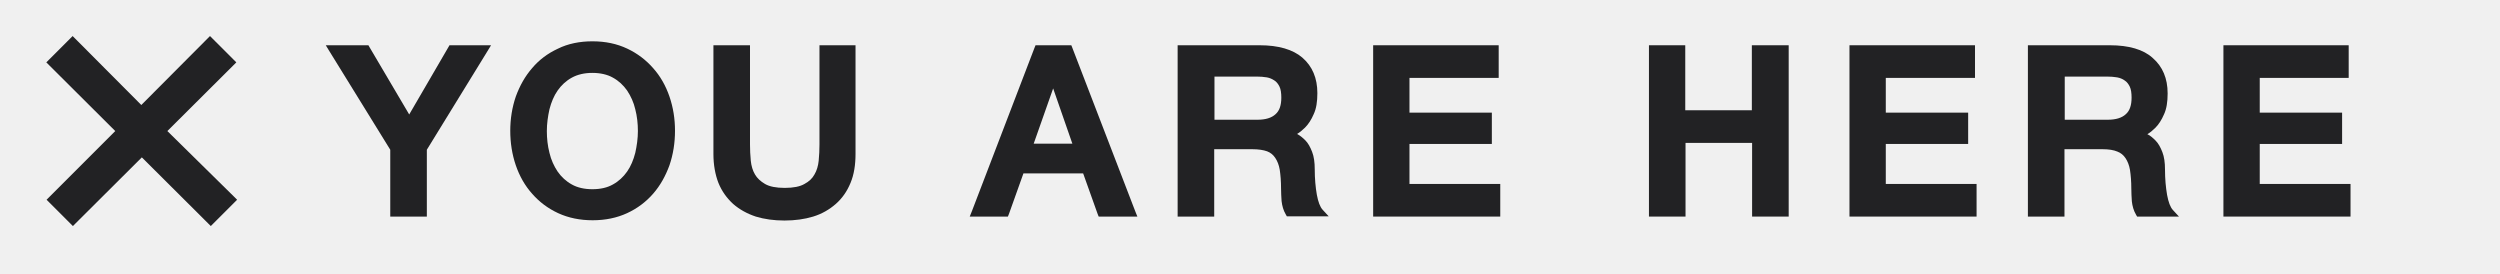
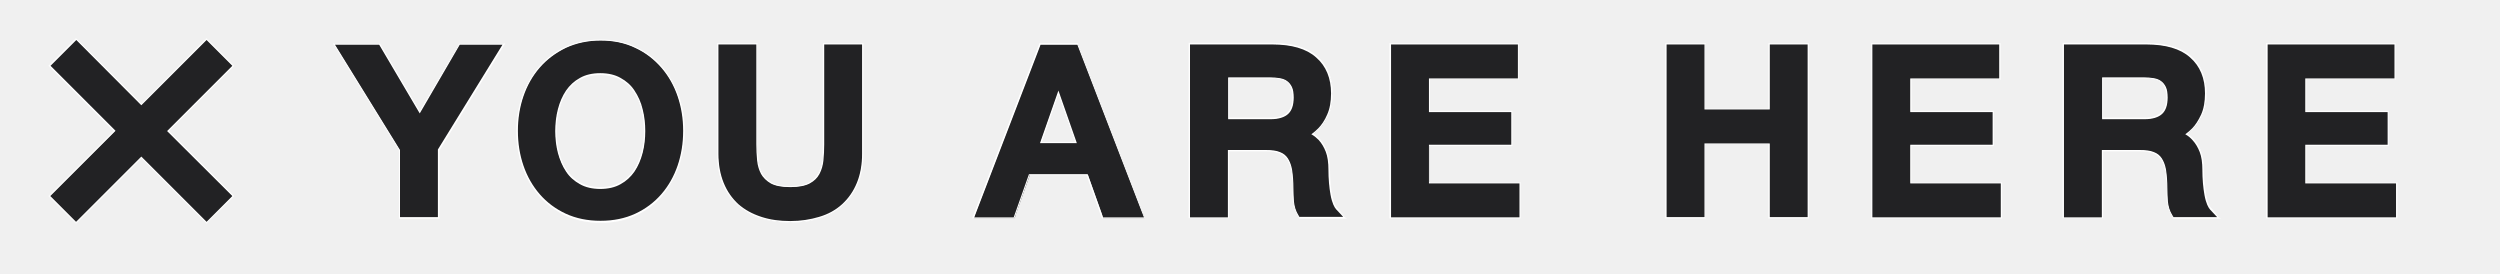
<svg xmlns="http://www.w3.org/2000/svg" version="1.1" id="outlines" x="0px" y="0px" viewBox="0 0 950 104" enable-background="new 0 0 950 104" xml:space="preserve">
  <g>
-     <polygon fill="#222224" points="53.7,58.6 27.6,84.7 18.8,75.9 44.9,49.8 18.8,23.6 27.6,14.8 53.7,40.9 79.8,14.8 88.7,23.6    62.6,49.8 88.7,75.9 79.8,84.7  " />
-     <path fill="#222224" d="M79.8,15.9l7.8,7.8L61.5,49.8l26.1,26.1l-7.8,7.8L53.7,57.5L27.6,83.6l-7.8-7.8l26.1-26.1L19.8,23.6   l7.8-7.8L53.7,42L79.8,15.9 M79.8,13.7l-1.1,1.1L53.7,39.9L28.7,14.8l-1.1-1.1l-1.1,1.1l-7.8,7.8l-1.1,1.1l1.1,1.1l25.1,25   L18.8,74.8l-1.1,1.1l1.1,1.1l7.8,7.8l1.1,1.1l1.1-1.1l25.1-25l25.1,25l1.1,1.1l1.1-1.1l7.8-7.8l1.1-1.1l-1.1-1.1L63.6,49.8l25.1-25   l1.1-1.1l-1.1-1.1l-7.8-7.8L79.8,13.7L79.8,13.7z" />
+     <polygon fill="#222224" points="63.8,49.8 87.9,25.7 88.6,25 87.9,24.3 79.2,15.6 78.5,14.8 77.8,15.6 53.7,39.6 29.6,15.6    28.9,14.8 28.2,15.6 19.5,24.3 18.8,25 19.5,25.7 43.6,49.8 19.5,73.8 18.8,74.5 19.5,75.2 28.2,84 28.9,84.7 29.6,84 53.7,59.9    77.8,84 78.5,84.7 79.2,84 87.9,75.2 88.6,74.5 87.9,73.8  " />
+     <polygon fill="#222224" points="187.9,16.7 175.7,16.7 175.1,16.7 174.6,16.7 174.3,17.2 174,17.7 159.5,42.6 144.8,17.7    144.5,17.2 144.2,16.7 143.7,16.7 143.1,16.7 130.5,16.7 128.7,16.7 126.9,16.7 127.8,18.2 128.8,19.8 151.8,57 151.8,80.8    151.8,81.8 151.8,82.8 152.8,82.8 153.8,82.8 164.7,82.8 165.7,82.8 166.7,82.8 166.7,81.8 166.7,80.8 166.7,57 189.6,19.7    190.5,18.2 191.5,16.7 189.7,16.7  " />
+     <path fill="#222224" d="M251.5,25.6c-2.7-3.2-6.1-5.7-10-7.5c-3.9-1.9-8.4-2.8-13.3-2.8c-4.9,0-9.4,0.9-13.3,2.8   c-3.9,1.9-7.3,4.4-10,7.5c-2.7,3.1-4.8,6.8-6.2,11c-1.4,4.1-2.2,8.6-2.2,13.2c0,4.7,0.7,9.1,2.2,13.3c1.4,4.2,3.5,7.9,6.2,11   c2.7,3.2,6.1,5.7,10,7.5c3.9,1.8,8.4,2.8,13.3,2.8c4.9,0,9.4-0.9,13.3-2.8c3.9-1.8,7.3-4.3,10-7.5c2.7-3.1,4.8-6.8,6.2-11   c1.4-4.1,2.2-8.6,2.2-13.3c0-4.6-0.7-9-2.2-13.2C256.3,32.4,254.2,28.7,251.5,25.6z M235.7,69.7c-2.1,1.2-4.7,1.8-7.6,1.8   c-2.9,0-5.5-0.6-7.6-1.7c-2.1-1.2-3.9-2.8-5.2-4.7c-1.4-2-2.4-4.4-3.1-7c-0.7-2.7-1-5.4-1-8.2c0-2.8,0.3-5.5,1-8.2   c0.7-2.6,1.7-5,3.1-7c1.3-2,3.1-3.5,5.2-4.7c2.1-1.2,4.7-1.8,7.6-1.8c2.9,0,5.5,0.6,7.6,1.8c2.1,1.2,3.9,2.8,5.2,4.7   c1.4,2,2.4,4.4,3.1,7c0.7,2.7,1,5.4,1,8.2c0,2.8-0.3,5.5-1,8.2c-0.7,2.6-1.7,5-3.1,7C239.6,66.9,237.9,68.5,235.7,69.7z" />
+     <path fill="#222224" d="M325.8,16.7h-10.9h-1h-1v1v1v36.2c0,2-0.1,4.1-0.3,6.2c-0.2,1.9-0.7,3.5-1.5,5c-0.8,1.4-2,2.5-3.6,3.5   c-1.6,0.9-4.1,1.4-7.2,1.4c-3.2,0-5.6-0.5-7.2-1.4c-1.6-0.9-2.8-2.1-3.6-3.5c-0.8-1.5-1.3-3.1-1.5-5c-0.2-2.1-0.3-4.1-0.3-6.2V18.7   v-1v-1h-1h-1h-10.9h-1h-1v1v1v39.8c0,4.2,0.7,8,2,11.2c1.3,3.2,3.2,6,5.7,8.2c2.4,2.2,5.4,3.8,8.8,4.9c3.3,1,7,1.6,11,1.6   c4,0,7.7-0.5,11-1.6c3.4-1.1,6.3-2.7,8.8-4.9c2.4-2.2,4.4-4.9,5.7-8.2c1.3-3.2,2-7,2-11.2V18.7v-1v-1h-1H325.8z" />
+     <path fill="#222224" d="M433.9,80.1L410,18l-0.2-0.6l-0.2-0.6h-0.7h-0.7h-11.6h-0.7h-0.7l-0.2,0.6l-0.2,0.6l-23.8,62.1l-0.5,1.4   l-0.5,1.4h1.5h1.5h11.2h0.7h0.7l0.2-0.7l0.2-0.7l5.4-15.1h22l5.4,15.1l0.2,0.7l0.2,0.7h0.7h0.7H432h1.5h1.5l-0.5-1.4L433.9,80.1z    M408.8,54.1h-13.3l6.7-19L408.8,54.1z" />
+     <path fill="#222224" d="M508,79.5c-0.6-0.7-1.5-2.2-2.1-5.4c-0.5-2.8-0.8-6.1-0.8-9.6c0-2.7-0.4-5-1-6.8c-0.7-1.9-1.6-3.4-2.7-4.6   c-0.8-0.9-1.6-1.6-2.5-2.1c0.8-0.5,1.6-1.2,2.4-2c1.3-1.4,2.5-3.1,3.4-5.3c1-2.2,1.5-4.9,1.5-8.2c0-5.9-2-10.5-5.8-13.9   c-3.8-3.3-9.4-4.9-16.7-4.9H454h-1h-1v1v1v62.1v1v1h1h1h10.9h1h1v-1v-1V57.2h14c2.2,0,4,0.3,5.4,0.8c1.2,0.5,2.2,1.2,2.9,2.3   c0.8,1.1,1.3,2.6,1.6,4.3c0.3,1.9,0.5,4.3,0.5,7c0,1.6,0.1,3.2,0.2,4.9c0.2,1.9,0.7,3.7,1.7,5.3l0.3,0.5l0.3,0.5h0.6h0.6h11.7h2.3   h2.3l-1.5-1.7L508,79.5z M466.9,29.6h15.7c1.3,0,2.5,0.1,3.7,0.3c1,0.2,1.9,0.5,2.7,1.1c0.7,0.5,1.3,1.2,1.7,2.1   c0.5,1,0.7,2.3,0.7,4c0,2.7-0.7,4.7-2.1,6c-1.4,1.3-3.6,2-6.6,2h-15.8V29.6z" />
+     <polygon fill="#222224" points="575.6,69.4 543.2,69.4 543.2,55.2 572.5,55.2 573.5,55.2 574.5,55.2 574.5,54.2 574.5,53.2    574.5,44.4 574.5,43.4 574.5,42.4 573.5,42.4 572.5,42.4 543.2,42.4 543.2,30.1 575,30.1 576,30.1 577,30.1 577,29.1 577,28.1    577,18.7 577,17.7 577,16.7 576,16.7 575,16.7 530.3,16.7 529.3,16.7 528.3,16.7 528.3,17.7 528.3,18.7 528.3,80.8 528.3,81.8    528.3,82.8 529.3,82.8 530.3,82.8 575.6,82.8 576.6,82.8 577.6,82.8 577.6,81.8 577.6,80.8 577.6,71.4 577.6,70.4 577.6,69.4    576.6,69.4  " />
+     <polygon fill="#222224" points="685.1,16.7 674.3,16.7 673.3,16.7 672.3,16.7 672.3,17.7 672.3,18.7 672.3,41.4 648,41.4 648,18.7    648,17.7 648,16.7 647,16.7 646,16.7 635.1,16.7 634.1,16.7 633.1,16.7 633.1,17.7 633.1,18.7 633.1,80.8 633.1,81.8 633.1,82.8    634.1,82.8 635.1,82.8 646,82.8 647,82.8 648,82.8 648,81.8 648,80.8 648,54.8 672.3,54.8 672.3,80.8 672.3,81.8 672.3,82.8    673.3,82.8 674.3,82.8 685.1,82.8 686.1,82.8 687.1,82.8 687.1,81.8 687.1,80.8 687.1,18.7 687.1,17.7 687.1,16.7 686.1,16.7  " />
+     <polygon fill="#222224" points="758.6,69.4 726.1,69.4 726.1,55.2 755.4,55.2 756.4,55.2 757.4,55.2 757.4,54.2 757.4,53.2    757.4,44.4 757.4,43.4 757.4,42.4 756.4,42.4 755.4,42.4 726.1,42.4 726.1,30.1 758,30.1 759,30.1 760,30.1 760,29.1 760,28.1    760,18.7 760,17.7 760,16.7 759,16.7 758,16.7 713.2,16.7 712.2,16.7 711.2,16.7 711.2,17.7 711.2,18.7 711.2,80.8 711.2,81.8    711.2,82.8 712.2,82.8 713.2,82.8 758.6,82.8 759.6,82.8 760.6,82.8 760.6,81.8 760.6,80.8 760.6,71.4 760.6,70.4 760.6,69.4    759.6,69.4  " />
+     <path fill="#222224" d="M840.1,79.5c-0.6-0.7-1.5-2.2-2.1-5.4c-0.5-2.9-0.8-6.1-0.8-9.6c0-2.7-0.4-5-1-6.8   c-0.7-1.9-1.6-3.4-2.7-4.6c-0.8-0.9-1.6-1.6-2.5-2.1c0.8-0.5,1.6-1.2,2.4-2c1.3-1.4,2.5-3.1,3.4-5.3c1-2.2,1.5-4.9,1.5-8.2   c0-5.9-2-10.5-5.8-13.9c-3.8-3.3-9.4-4.9-16.7-4.9h-29.7h-1h-1v1v1v62.1v1v1h1h1H797h1h1v-1v-1V57.2h14c2.2,0,4,0.3,5.4,0.8   c1.2,0.5,2.2,1.2,2.9,2.3c0.8,1.1,1.3,2.6,1.6,4.3c0.3,1.9,0.5,4.3,0.5,7c0,1.6,0.1,3.2,0.2,4.9c0.2,1.9,0.7,3.7,1.7,5.3l0.3,0.5   l0.3,0.5h0.6h0.6h11.7h2.3h2.3l-1.5-1.7L840.1,79.5z M799,29.6h15.7c1.3,0,2.5,0.1,3.7,0.3c1,0.2,1.9,0.5,2.7,1.1   c0.7,0.5,1.3,1.2,1.7,2.1c0.5,1,0.7,2.3,0.7,4c0,2.7-0.7,4.7-2.1,6c-1.4,1.3-3.6,2-6.6,2H799V29.6z" />
+     <polygon fill="#222224" points="909.7,69.4 908.7,69.4 876.3,69.4 876.3,55.2 905.6,55.2 906.6,55.2 907.6,55.2 907.6,54.2    907.6,53.2 907.6,44.4 907.6,43.4 907.6,42.4 906.6,42.4 905.6,42.4 876.3,42.4 876.3,30.1 908.1,30.1 909.1,30.1 910.1,30.1    910.1,29.1 910.1,28.1 910.1,18.7 910.1,17.7 910.1,16.7 909.1,16.7 908.1,16.7 863.4,16.7 862.4,16.7 861.4,16.7 861.4,17.7    861.4,18.7 861.4,80.8 861.4,81.8 861.4,82.8 862.4,82.8 863.4,82.8 908.7,82.8 909.7,82.8 910.7,82.8 910.7,81.8 910.7,80.8    910.7,71.4 910.7,70.4 910.7,69.4  " />
  </g>
  <g>
-     <g>
-       <polygon fill="#222224" points="149,81.6 149,56.7 125.1,17.9 139.5,17.9 155.5,45.1 171.3,17.9 185.2,17.9 161.4,56.7     161.4,81.6   " />
-       <path fill="#222224" d="M183.9,18.7l-23.2,37.8v24.4h-10.9V56.5l-23.3-37.8h12.6l16.4,27.8l16.2-27.8H183.9 M186.6,17.2h-2.7    h-12.2h-0.9l-0.4,0.7l-14.9,25.6l-15.1-25.6l-0.4-0.7h-0.9h-12.6h-2.7l1.4,2.3l23.1,37.4v23.9v1.5h1.5h10.9h1.5v-1.5V56.9l23-37.4    L186.6,17.2L186.6,17.2z" />
-     </g>
-     <g>
-       <path fill="#222224" d="M225.1,83c-4.7,0-9-0.9-12.8-2.6c-3.8-1.7-7-4.2-9.6-7.2c-2.6-3-4.6-6.6-6-10.6c-1.4-4-2.1-8.3-2.1-12.9    c0-4.5,0.7-8.8,2.1-12.8c1.4-4,3.4-7.6,6-10.6c2.6-3,5.8-5.5,9.6-7.2c3.8-1.8,8.1-2.7,12.8-2.7c4.7,0,9,0.9,12.8,2.7    c3.8,1.8,7,4.2,9.6,7.2c2.6,3,4.6,6.6,6,10.6c1.4,4,2.1,8.3,2.1,12.8c0,4.5-0.7,8.9-2.1,12.9c-1.4,4-3.4,7.6-6,10.6    c-2.6,3-5.8,5.4-9.6,7.2C234.2,82.2,229.9,83,225.1,83z M225.1,26.8c-3.2,0-5.9,0.6-8.2,1.9c-2.3,1.3-4.2,3-5.6,5.1    c-1.5,2.1-2.5,4.6-3.2,7.4c-0.7,2.8-1.1,5.6-1.1,8.5c0,2.9,0.4,5.8,1.1,8.5c0.7,2.7,1.8,5.2,3.2,7.4c1.4,2.1,3.3,3.8,5.6,5.1    c2.3,1.3,5,1.9,8.2,1.9c3.2,0,5.9-0.6,8.2-1.9c2.3-1.3,4.2-3,5.6-5.1c1.5-2.1,2.5-4.6,3.2-7.4c0.7-2.8,1.1-5.6,1.1-8.5    c0-2.9-0.4-5.7-1.1-8.5c-0.7-2.7-1.8-5.2-3.2-7.4c-1.4-2.1-3.3-3.8-5.6-5.1C231.1,27.5,228.3,26.8,225.1,26.8z" />
-       <path fill="#222224" d="M225.1,17.2c4.6,0,8.8,0.9,12.5,2.6c3.7,1.7,6.8,4.1,9.4,7c2.6,3,4.5,6.4,5.9,10.4c1.4,3.9,2,8.1,2,12.5    c0,4.5-0.7,8.7-2,12.6c-1.4,3.9-3.3,7.4-5.9,10.4c-2.6,3-5.7,5.3-9.4,7c-3.7,1.7-7.8,2.6-12.5,2.6c-4.6,0-8.8-0.9-12.5-2.6    c-3.7-1.7-6.8-4-9.4-7c-2.6-3-4.5-6.4-5.9-10.4c-1.4-3.9-2-8.1-2-12.6c0-4.4,0.7-8.6,2-12.5c1.4-3.9,3.3-7.4,5.9-10.4    c2.6-3,5.7-5.3,9.4-7C216.3,18.1,220.5,17.2,225.1,17.2 M225.1,73.4c3.3,0,6.2-0.7,8.6-2c2.4-1.3,4.4-3.1,5.9-5.4    c1.5-2.2,2.6-4.8,3.3-7.6c0.7-2.8,1.1-5.7,1.1-8.7s-0.4-5.9-1.1-8.7c-0.7-2.8-1.8-5.4-3.3-7.6c-1.5-2.2-3.5-4-5.9-5.4    c-2.4-1.3-5.3-2-8.6-2s-6.2,0.7-8.6,2c-2.4,1.3-4.4,3.1-5.9,5.4c-1.5,2.2-2.6,4.8-3.3,7.6c-0.7,2.8-1.1,5.7-1.1,8.7    s0.4,5.9,1.1,8.7c0.7,2.8,1.8,5.4,3.3,7.6c1.5,2.2,3.5,4,5.9,5.4C219,72.8,221.8,73.4,225.1,73.4 M225.1,15.7    c-4.8,0-9.3,0.9-13.1,2.8c-3.9,1.8-7.2,4.3-9.8,7.4c-2.7,3.1-4.7,6.7-6.2,10.8c-1.4,4.1-2.1,8.5-2.1,13c0,4.6,0.7,9,2.1,13.1    c1.4,4.1,3.5,7.8,6.2,10.8c2.7,3.1,6,5.6,9.9,7.4c3.9,1.8,8.3,2.7,13.1,2.7c4.8,0,9.2-0.9,13.1-2.7c3.9-1.8,7.2-4.3,9.9-7.4    c2.7-3.1,4.7-6.7,6.2-10.8c1.4-4.1,2.1-8.5,2.1-13.1c0-4.6-0.7-8.9-2.1-13c-1.4-4.1-3.5-7.8-6.2-10.8c-2.7-3.1-6-5.6-9.8-7.4    C234.4,16.6,230,15.7,225.1,15.7L225.1,15.7z M225.1,71.9c-3,0-5.7-0.6-7.8-1.8c-2.2-1.2-4-2.9-5.4-4.9c-1.4-2.1-2.5-4.5-3.1-7.1    c-0.7-2.7-1-5.5-1-8.3c0-2.8,0.4-5.6,1-8.3c0.7-2.7,1.7-5.1,3.1-7.1c1.4-2,3.2-3.7,5.4-4.9c2.2-1.2,4.8-1.8,7.8-1.8    c3,0,5.7,0.6,7.8,1.8c2.2,1.2,4,2.9,5.4,4.9c1.4,2.1,2.5,4.5,3.1,7.1c0.7,2.7,1,5.5,1,8.3c0,2.8-0.4,5.6-1,8.3    c-0.7,2.7-1.7,5.1-3.1,7.1c-1.4,2-3.2,3.7-5.4,4.9C230.8,71.3,228.2,71.9,225.1,71.9L225.1,71.9z" />
-     </g>
-     <g>
-       <path fill="#222224" d="M298.3,83c-3.9,0-7.5-0.5-10.7-1.5c-3.2-1-6-2.6-8.3-4.6c-2.3-2.1-4.1-4.7-5.4-7.7    c-1.2-3-1.9-6.6-1.9-10.7V17.9h12.4v36.9c0,2.1,0.1,4.2,0.3,6.3c0.2,2,0.7,3.9,1.6,5.5c0.9,1.6,2.3,2.9,4.1,3.9    c1.8,1,4.5,1.6,7.9,1.6c3.4,0,6-0.5,7.9-1.6c1.8-1,3.2-2.4,4.1-3.9c0.9-1.6,1.5-3.5,1.6-5.5c0.2-2.1,0.3-4.2,0.3-6.3V17.9h12.4    v40.5c0,4.1-0.6,7.7-1.9,10.7c-1.3,3-3.1,5.6-5.4,7.7c-2.3,2.1-5.1,3.6-8.3,4.6C305.8,82.5,302.2,83,298.3,83z" />
-       <path fill="#222224" d="M323.8,18.7v39.8c0,4-0.6,7.5-1.8,10.4c-1.2,3-2.9,5.4-5.2,7.4c-2.2,2-4.9,3.5-8,4.5    c-3.1,1-6.6,1.5-10.4,1.5c-3.8,0-7.3-0.5-10.4-1.5c-3.1-1-5.8-2.5-8-4.5c-2.2-2-4-4.5-5.2-7.4c-1.2-3-1.8-6.4-1.8-10.4V18.7h10.9    v36.2c0,2.1,0.1,4.2,0.3,6.4c0.2,2.1,0.8,4.1,1.7,5.8c1,1.7,2.4,3.1,4.4,4.2c1.9,1.1,4.7,1.7,8.2,1.7c3.5,0,6.3-0.6,8.2-1.7    c1.9-1.1,3.4-2.5,4.4-4.2c1-1.7,1.5-3.6,1.7-5.8c0.2-2.1,0.3-4.3,0.3-6.4V18.7H323.8 M325.3,17.2h-1.5h-10.9h-1.5v1.5v36.2    c0,2-0.1,4.1-0.3,6.2c-0.2,1.9-0.7,3.7-1.6,5.2c-0.8,1.5-2.1,2.7-3.8,3.6c-1.7,1-4.2,1.5-7.5,1.5c-3.3,0-5.8-0.5-7.5-1.5    c-1.7-1-3-2.2-3.8-3.6c-0.9-1.5-1.4-3.3-1.6-5.2c-0.2-2.1-0.3-4.2-0.3-6.2V18.7v-1.5h-1.5h-10.9h-1.5v1.5v39.8    c0,4.2,0.7,7.9,1.9,11c1.3,3.2,3.2,5.8,5.6,8c2.4,2.1,5.3,3.7,8.6,4.8c3.3,1,6.9,1.5,10.9,1.5c4,0,7.6-0.5,10.9-1.5    c3.3-1,6.2-2.7,8.6-4.8c2.4-2.1,4.3-4.8,5.6-8c1.3-3.1,1.9-6.8,1.9-11V18.7V17.2L325.3,17.2z" />
-     </g>
-     <g>
-       <path fill="#222224" d="M417.8,81.6L412,65.1h-23.7l-5.8,16.4h-12.8L394,17.9h12.6l24.5,63.6H417.8z M408.6,55.4l-8.4-24.1    l-8.5,24.1H408.6z" />
-       <path fill="#222224" d="M406.1,18.7L430,80.8h-11.7l-5.8-16.4h-24.8l-5.8,16.4h-11.2l23.8-62.1H406.1 M390.7,56.1h19l-9.3-26.7    h-0.3L390.7,56.1 M407.1,17.2h-1h-11.6h-1l-0.4,1l-23.8,62.1l-0.8,2h2.2h11.2h1.1l0.4-1l5.5-15.4h22.7l5.5,15.4l0.4,1h1.1H430h2.2    l-0.8-2l-23.9-62.1L407.1,17.2L407.1,17.2z M392.8,54.6l7.4-21l7.3,21H392.8L392.8,54.6z" />
-     </g>
-     <g>
-       <path fill="#222224" d="M489.5,81.6l-0.2-0.4c-0.9-1.4-1.4-3-1.5-4.8c-0.1-1.6-0.2-3.2-0.2-4.8c0-2.8-0.2-5.2-0.5-7.2    c-0.3-1.9-0.9-3.6-1.8-4.8c-0.8-1.2-2-2.1-3.4-2.7c-1.5-0.6-3.5-0.9-5.9-0.9h-15.3v25.6h-12.4V17.9h30.4c7,0,12.3,1.6,15.9,4.6    c3.6,3.1,5.4,7.4,5.4,12.9c0,3.1-0.5,5.6-1.4,7.7c-0.9,2-2,3.7-3.2,4.9c-1.2,1.2-2.4,2.2-3.7,2.7c-0.2,0.1-0.4,0.2-0.6,0.3    c0.4,0.1,0.7,0.3,1.1,0.4c1.2,0.5,2.3,1.3,3.3,2.4c1,1.1,1.8,2.5,2.5,4.2c0.6,1.7,1,3.8,1,6.4c0,3.6,0.3,6.9,0.8,9.8    c0.5,2.8,1.3,4.9,2.4,6l1.1,1.3H489.5z M477.7,46.2c3.3,0,5.8-0.8,7.4-2.3c1.6-1.5,2.5-3.8,2.5-6.9c0-1.9-0.3-3.4-0.8-4.5    c-0.5-1.1-1.2-2-2.1-2.6c-0.9-0.6-2-1.1-3.2-1.3c-1.3-0.2-2.6-0.3-3.9-0.3h-16.9v17.9H477.7z" />
-       <path fill="#222224" d="M478.7,18.7c6.8,0,12,1.5,15.4,4.4c3.4,3,5.1,7.1,5.1,12.4c0,3-0.4,5.4-1.3,7.4c-0.9,1.9-1.9,3.5-3,4.7    c-1.2,1.2-2.3,2-3.4,2.6c-1.1,0.5-2,0.9-2.5,1v0.2c0.9,0.1,1.9,0.4,3,0.9c1.1,0.5,2.1,1.2,3,2.2c0.9,1,1.7,2.3,2.3,4    c0.6,1.6,0.9,3.7,0.9,6.1c0,3.7,0.3,7,0.8,10c0.6,3,1.4,5.1,2.6,6.4h-11.7c-0.8-1.3-1.3-2.8-1.4-4.4c-0.1-1.6-0.2-3.2-0.2-4.7    c0-2.8-0.2-5.3-0.5-7.4c-0.3-2.1-1-3.8-1.9-5.1c-0.9-1.4-2.2-2.4-3.8-3c-1.6-0.6-3.6-1-6.1-1h-16v25.6H449V18.7H478.7 M459.9,47    h17.8c3.5,0,6.1-0.8,7.9-2.5c1.8-1.7,2.7-4.1,2.7-7.4c0-2-0.3-3.6-0.9-4.8c-0.6-1.2-1.4-2.2-2.4-2.9c-1-0.7-2.2-1.2-3.5-1.4    c-1.3-0.2-2.7-0.3-4-0.3h-17.7V47 M478.7,17.2H449h-1.5v1.5v62.1v1.5h1.5h10.9h1.5v-1.5V56.7h14.5c2.3,0,4.2,0.3,5.6,0.8    c1.3,0.5,2.3,1.3,3.1,2.5c0.8,1.2,1.4,2.7,1.7,4.5c0.3,2,0.5,4.4,0.5,7.1c0,1.6,0.1,3.2,0.2,4.8c0.2,1.8,0.7,3.6,1.6,5.1l0.4,0.7    h0.8h11.7h3.4l-2.3-2.5c-1-1.1-1.7-3-2.2-5.7c-0.5-2.9-0.8-6.1-0.8-9.7c0-2.6-0.3-4.8-1-6.6c-0.7-1.8-1.5-3.3-2.6-4.4    c-1-1-2-1.8-3.1-2.4c1-0.6,2-1.4,3-2.4c1.3-1.3,2.4-3,3.3-5.1c1-2.1,1.4-4.8,1.4-8c0-5.7-1.9-10.2-5.7-13.5    C491.3,18.8,485.8,17.2,478.7,17.2L478.7,17.2z M461.4,29.1h16.2c1.3,0,2.6,0.1,3.8,0.3c1.1,0.2,2,0.6,2.9,1.2    c0.8,0.5,1.4,1.3,1.9,2.3c0.5,1,0.7,2.5,0.7,4.2c0,2.9-0.7,5-2.2,6.3c-1.5,1.4-3.8,2.1-6.9,2.1h-16.3V29.1L461.4,29.1z" />
-     </g>
-     <g>
-       <polygon fill="#222224" points="522.5,81.6 522.5,17.9 568.8,17.9 568.8,28.8 534.9,28.8 534.9,43.6 566.2,43.6 566.2,54     534.9,54 534.9,70.7 569.4,70.7 569.4,81.6   " />
-       <path fill="#222224" d="M568,18.7v9.4h-33.8v16.3h31.3v8.9h-31.3v18.2h34.5v9.4h-45.3V18.7H568 M569.5,17.2H568h-44.7h-1.5v1.5    v62.1v1.5h1.5h45.3h1.5v-1.5v-9.4v-1.5h-1.5h-33V54.7h29.8h1.5v-1.5v-8.9v-1.5h-1.5h-29.8V29.6H568h1.5v-1.5v-9.4V17.2L569.5,17.2    z" />
-     </g>
-     <g>
-       <polygon fill="#222224" points="666.5,81.6 666.5,53.6 639.7,53.6 639.7,81.6 627.4,81.6 627.4,17.9 639.7,17.9 639.7,42.7     666.5,42.7 666.5,17.9 678.9,17.9 678.9,81.6   " />
-       <path fill="#222224" d="M678.1,18.7v62.1h-10.9v-28H639v28h-10.9V18.7H639v24.7h28.3V18.7H678.1 M679.6,17.2h-1.5h-10.9h-1.5v1.5    v23.2h-25.3V18.7v-1.5H639h-10.9h-1.5v1.5v62.1v1.5h1.5H639h1.5v-1.5V54.3h25.3v26.5v1.5h1.5h10.9h1.5v-1.5V18.7V17.2L679.6,17.2z    " />
-     </g>
-     <g>
-       <polygon fill="#222224" points="703.5,81.6 703.5,17.9 749.7,17.9 749.7,28.8 715.9,28.8 715.9,43.6 747.2,43.6 747.2,54     715.9,54 715.9,70.7 750.3,70.7 750.3,81.6   " />
-       <path fill="#222224" d="M749,18.7v9.4h-33.8v16.3h31.3v8.9h-31.3v18.2h34.5v9.4h-45.3V18.7H749 M750.5,17.2H749h-44.7h-1.5v1.5    v62.1v1.5h1.5h45.3h1.5v-1.5v-9.4v-1.5h-1.5h-33V54.7h29.8h1.5v-1.5v-8.9v-1.5h-1.5h-29.8V29.6H749h1.5v-1.5v-9.4V17.2L750.5,17.2    z" />
-     </g>
-     <g>
-       <path fill="#222224" d="M812.6,81.6l-0.2-0.4c-0.9-1.4-1.4-3-1.5-4.8c-0.1-1.6-0.2-3.2-0.2-4.8c0-2.8-0.2-5.2-0.5-7.2    c-0.3-1.9-0.9-3.6-1.8-4.8c-0.8-1.2-2-2.1-3.4-2.7c-1.5-0.6-3.5-0.9-5.9-0.9h-15.3v25.6h-12.4V17.9h30.4c7,0,12.3,1.6,15.9,4.6    c3.6,3.1,5.4,7.4,5.4,12.9c0,3.1-0.5,5.6-1.4,7.7c-0.9,2-2,3.7-3.2,4.9c-1.2,1.2-2.5,2.2-3.7,2.7c-0.2,0.1-0.4,0.2-0.6,0.3    c0.4,0.1,0.7,0.3,1.1,0.4c1.2,0.5,2.3,1.3,3.3,2.4c1,1.1,1.8,2.5,2.5,4.2c0.6,1.7,1,3.8,1,6.4c0,3.6,0.3,6.9,0.8,9.8    c0.5,2.8,1.3,4.9,2.4,6l1.1,1.3H812.6z M800.8,46.2c3.3,0,5.8-0.8,7.4-2.3c1.6-1.5,2.5-3.8,2.5-6.9c0-1.9-0.3-3.4-0.8-4.5    c-0.5-1.1-1.2-2-2.1-2.6c-0.9-0.6-2-1.1-3.2-1.3c-1.3-0.2-2.6-0.3-3.9-0.3h-16.9v17.9H800.8z" />
-       <path fill="#222224" d="M801.8,18.7c6.8,0,12,1.5,15.4,4.4c3.4,3,5.1,7.1,5.1,12.4c0,3-0.4,5.4-1.3,7.4c-0.9,1.9-1.9,3.5-3,4.7    c-1.2,1.2-2.3,2-3.4,2.6c-1.1,0.5-2,0.9-2.5,1v0.2c0.9,0.1,1.9,0.4,3,0.9c1.1,0.5,2.1,1.2,3,2.2c0.9,1,1.7,2.3,2.3,4    c0.6,1.6,0.9,3.7,0.9,6.1c0,3.7,0.3,7,0.8,10c0.6,3,1.4,5.1,2.6,6.4H813c-0.8-1.3-1.3-2.8-1.4-4.4c-0.1-1.6-0.2-3.2-0.2-4.7    c0-2.8-0.2-5.3-0.5-7.4c-0.3-2.1-1-3.8-1.9-5.1c-0.9-1.4-2.2-2.4-3.8-3c-1.6-0.6-3.6-1-6.1-1h-16v25.6h-10.9V18.7H801.8 M783,47    h17.8c3.5,0,6.1-0.8,7.9-2.5c1.8-1.7,2.7-4.1,2.7-7.4c0-2-0.3-3.6-0.9-4.8c-0.6-1.2-1.4-2.2-2.4-2.9c-1-0.7-2.2-1.2-3.5-1.4    c-1.3-0.2-2.7-0.3-4-0.3H783V47 M801.8,17.2h-29.7h-1.5v1.5v62.1v1.5h1.5H783h1.5v-1.5V56.7H799c2.3,0,4.2,0.3,5.6,0.9    c1.3,0.5,2.3,1.3,3.1,2.5c0.8,1.2,1.4,2.7,1.7,4.5c0.3,2,0.5,4.4,0.5,7.1c0,1.5,0.1,3.2,0.2,4.8c0.2,1.8,0.7,3.6,1.6,5.1l0.4,0.7    h0.8h11.7h3.4l-2.3-2.5c-1-1.1-1.7-3-2.2-5.7c-0.5-2.9-0.8-6.1-0.8-9.7c0-2.6-0.3-4.8-1-6.6c-0.7-1.8-1.5-3.3-2.6-4.4    c-1-1-2-1.9-3.1-2.4c1-0.6,2-1.4,3-2.4c1.3-1.3,2.4-3,3.3-5.1c1-2.1,1.4-4.8,1.4-8c0-5.7-1.9-10.2-5.7-13.5    C814.5,18.8,808.9,17.2,801.8,17.2L801.8,17.2z M784.5,29.1h16.2c1.3,0,2.6,0.1,3.8,0.3c1.1,0.2,2.1,0.6,2.9,1.2    c0.8,0.5,1.4,1.3,1.9,2.3c0.5,1,0.7,2.5,0.7,4.2c0,2.9-0.7,5-2.2,6.3c-1.5,1.4-3.8,2.1-6.9,2.1h-16.3V29.1L784.5,29.1z" />
-     </g>
-     <g>
-       <polygon fill="#222224" points="845.6,81.6 845.6,17.9 891.9,17.9 891.9,28.8 858,28.8 858,43.6 889.3,43.6 889.3,54 858,54     858,70.7 892.5,70.7 892.5,81.6   " />
-       <path fill="#222224" d="M891.1,18.7v9.4h-33.8v16.3h31.3v8.9h-31.3v18.2h34.5v9.4h-45.3V18.7H891.1 M892.6,17.2h-1.5h-44.7h-1.5    v1.5v62.1v1.5h1.5h45.3h1.5v-1.5v-9.4v-1.5h-1.5h-33V54.7h29.8h1.5v-1.5v-8.9v-1.5h-1.5h-29.8V29.6h32.3h1.5v-1.5v-9.4V17.2    L892.6,17.2z" />
-     </g>
+     <path fill="#FFFFFF" d="M78.5,14.5L53.7,39.3L28.9,14.5L18.4,25l24.8,24.8L18.4,74.5L28.9,85l24.8-24.8L78.5,85L89,74.5L64.2,49.8   L89,25L78.5,14.5z M88.3,74.5l-9.8,9.8L53.7,59.5L28.9,84.3l-9.8-9.8l24.8-24.8L19.2,25l9.8-9.8L53.7,40l24.8-24.8l9.8,9.8   L63.5,49.8L88.3,74.5z" />
+     <path fill="#FFFFFF" d="M159.5,42.1l-15.1-25.6h-17.9l25.1,40.6v26h15.4v-26l25-40.6h-17.5L159.5,42.1z M191,16.9l-24.6,39.9l0,0.1   v25.6H152V57l-24.7-40h16.8l15.4,26.1l15.2-26.1H191z" />
+     <path fill="#FFFFFF" d="M251.7,25.4c-2.7-3.2-6.1-5.7-10.1-7.6c-4-1.9-8.5-2.8-13.4-2.8c-5,0-9.5,1-13.4,2.8   c-4,1.9-7.3,4.4-10.1,7.6c-2.7,3.2-4.8,6.9-6.3,11.1c-1.4,4.2-2.2,8.6-2.2,13.3c0,4.7,0.7,9.2,2.2,13.4c1.4,4.2,3.6,7.9,6.3,11.1   c2.7,3.2,6.2,5.7,10.1,7.6c4,1.8,8.5,2.8,13.4,2.8c4.9,0,9.5-0.9,13.4-2.8c4-1.8,7.4-4.4,10.1-7.6c2.7-3.2,4.8-6.9,6.3-11.1   c1.4-4.2,2.2-8.7,2.2-13.4c0-4.6-0.7-9.1-2.2-13.3C256.5,32.3,254.4,28.6,251.7,25.4z M257.5,62.9c-1.4,4.1-3.5,7.8-6.2,10.9   c-2.7,3.1-6,5.6-9.9,7.4c-3.9,1.8-8.3,2.7-13.2,2.7c-4.9,0-9.3-0.9-13.2-2.7c-3.9-1.8-7.2-4.3-9.9-7.4c-2.7-3.1-4.8-6.8-6.2-10.9   c-1.4-4.1-2.1-8.5-2.1-13.2c0-4.6,0.7-9,2.1-13.1c1.4-4.1,3.5-7.8,6.2-10.9c2.7-3.1,6-5.6,9.9-7.5c3.9-1.8,8.4-2.8,13.2-2.8   c4.9,0,9.3,0.9,13.2,2.8c3.9,1.8,7.2,4.4,9.9,7.5c2.7,3.1,4.8,6.8,6.2,10.9c1.4,4.1,2.1,8.5,2.1,13.1   C259.6,54.4,258.9,58.8,257.5,62.9z" />
+     <path fill="#FFFFFF" d="M241.1,34.4c-1.3-2-3.1-3.6-5.3-4.8c-2.1-1.2-4.7-1.8-7.7-1.8c-3,0-5.6,0.6-7.7,1.8   c-2.2,1.2-3.9,2.8-5.3,4.8c-1.4,2.1-2.4,4.4-3.1,7.1c-0.7,2.7-1,5.5-1,8.3c0,2.8,0.3,5.6,1,8.3c0.7,2.6,1.7,5,3.1,7.1   c1.3,2,3.1,3.6,5.3,4.8c2.1,1.2,4.7,1.8,7.7,1.8c3,0,5.6-0.6,7.7-1.8c2.2-1.2,3.9-2.8,5.3-4.8c1.4-2.1,2.4-4.4,3.1-7.1   c0.7-2.7,1-5.5,1-8.3c0-2.8-0.3-5.6-1-8.3C243.6,38.9,242.5,36.5,241.1,34.4z M243.7,57.9c-0.7,2.6-1.7,4.9-3,6.9   c-1.3,1.9-3,3.5-5.1,4.6c-2.1,1.1-4.6,1.7-7.5,1.7c-2.9,0-5.4-0.6-7.5-1.7c-2.1-1.2-3.8-2.7-5.1-4.6c-1.4-2-2.4-4.3-3-6.9   c-0.7-2.6-1-5.4-1-8.1c0-2.8,0.3-5.5,1-8.1c0.7-2.6,1.7-4.9,3-6.9c1.3-1.9,3-3.5,5.1-4.6c2.1-1.1,4.6-1.7,7.5-1.7   c2.9,0,5.4,0.6,7.5,1.7c2.1,1.2,3.8,2.7,5.1,4.6c1.4,2,2.4,4.3,3,6.9c0.7,2.6,1,5.4,1,8.1C244.8,52.5,244.4,55.3,243.7,57.9z" />
+     <path fill="#FFFFFF" d="M312.7,54.9c0,2-0.1,4.1-0.3,6.1c-0.2,1.8-0.7,3.5-1.5,4.9c-0.8,1.3-1.9,2.5-3.5,3.4   c-1.6,0.9-4,1.4-7.1,1.4c-3.1,0-5.5-0.5-7.1-1.4c-1.6-0.9-2.7-2-3.5-3.4c-0.8-1.4-1.3-3.1-1.5-4.9c-0.2-2.1-0.3-4.1-0.3-6.1V16.4   h-15.4v42c0,4.3,0.7,8.1,2,11.3c1.3,3.3,3.3,6,5.8,8.3c2.5,2.2,5.4,3.9,8.9,5c3.3,1,7.1,1.6,11.1,1.6c4,0,7.8-0.5,11.1-1.6   c3.4-1.1,6.4-2.7,8.9-5c2.5-2.2,4.4-5,5.8-8.3c1.3-3.2,2-7,2-11.3v-42h-15.4V54.9z M313.2,54.9V16.9h14.4v41.5c0,4.2-0.7,8-2,11.1   c-1.3,3.2-3.2,5.9-5.6,8.1c-2.4,2.2-5.3,3.8-8.7,4.8c-3.3,1-7,1.6-11,1.6s-7.7-0.5-11-1.6c-3.4-1.1-6.3-2.7-8.7-4.8   c-2.4-2.2-4.3-4.9-5.6-8.1c-1.3-3.2-2-6.9-2-11.1V16.9h14.4v37.9c0,2,0.1,4.1,0.3,6.2c0.2,1.9,0.7,3.6,1.5,5.1   c0.8,1.4,2,2.6,3.7,3.6c1.7,0.9,4.1,1.4,7.4,1.4c3.2,0,5.7-0.5,7.4-1.4c1.7-0.9,2.9-2.1,3.7-3.6c0.8-1.5,1.3-3.2,1.5-5.1   C313.1,59,313.2,56.9,313.2,54.9z" />
+     <path fill="#FFFFFF" d="M409.6,16.4H395l-25.6,66.6h16.1l5.8-16.4h21.6l5.8,16.4h16.5l-25.1-65.2L409.6,16.4z M419.1,82.6   l-5.8-16.4H391l-5.8,16.4h-15l24.8-64.5l0.4-1.1h14l25.3,65.6H419.1z" />
+     <path fill="#FFFFFF" d="M395.2,54.4h14l-7-20L395.2,54.4z M395.9,53.9l6.3-18l6.3,18H395.9z" />
+     <path fill="#FFFFFF" d="M506.2,74c-0.5-2.8-0.8-6-0.8-9.6c0-2.7-0.4-5-1.1-6.9c-0.7-1.9-1.6-3.5-2.8-4.7c-0.7-0.8-1.5-1.4-2.2-1.9   c0.7-0.5,1.4-1.1,2.1-1.8c1.3-1.4,2.5-3.2,3.5-5.4c1-2.2,1.5-5,1.5-8.3c0-5.9-2-10.7-5.9-14.1c-3.8-3.3-9.5-5-16.9-5h-31.9v66.6   h15.4V57.5h13.8c2.2,0,4,0.3,5.3,0.8c1.2,0.5,2.1,1.2,2.8,2.2c0.7,1.1,1.3,2.5,1.6,4.2c0.3,1.9,0.5,4.3,0.5,7   c0,1.6,0.1,3.2,0.2,4.9c0.2,2,0.8,3.8,1.8,5.4l0.7,1.1h18l-3.4-3.8C507.6,78.6,506.8,77.2,506.2,74z M493.9,82.6l-0.5-0.8   c-1-1.6-1.5-3.3-1.7-5.2c-0.1-1.7-0.2-3.3-0.2-4.9c0-2.7-0.2-5.1-0.5-7.1c-0.3-1.8-0.9-3.3-1.6-4.4c-0.7-1.1-1.7-1.9-3-2.4   c-1.4-0.6-3.2-0.8-5.5-0.8h-14.3v25.6h-14.4V16.9h31.4c7.2,0,12.8,1.6,16.5,4.9c3.8,3.3,5.7,7.9,5.7,13.7c0,3.2-0.5,5.9-1.5,8.1   c-0.9,2.1-2.1,3.9-3.4,5.2c-0.8,0.8-1.6,1.5-2.3,2l-0.3,0.2l0.3,0.2c0.9,0.5,1.7,1.2,2.5,2c1.1,1.2,2,2.7,2.7,4.5   c0.7,1.8,1,4.1,1,6.7c0,3.5,0.3,6.8,0.8,9.6c0.6,3.3,1.5,4.8,2.1,5.5l2.7,2.9H493.9z" />
+     <path fill="#FFFFFF" d="M489.1,30.8c-0.8-0.6-1.7-0.9-2.8-1.1c-1.2-0.2-2.5-0.3-3.7-0.3h-15.9v15.9h16.1c3,0,5.3-0.7,6.7-2   c1.4-1.3,2.1-3.4,2.1-6.2c0-1.7-0.2-3.1-0.7-4.1C490.4,32,489.8,31.3,489.1,30.8z M489.1,42.8c-1.4,1.3-3.5,1.9-6.4,1.9h-15.6V29.8   h15.4c1.2,0,2.5,0.1,3.7,0.3c1,0.2,1.9,0.5,2.6,1c0.7,0.5,1.2,1.1,1.6,2c0.4,0.9,0.7,2.2,0.7,3.9C491.1,39.7,490.4,41.6,489.1,42.8   z" />
+     <path fill="#FFFFFF" d="M543.4,55.5h31.3V42.1h-31.3V30.3h33.8V16.4H528v66.6h49.8V69.2h-34.5V55.5z M577.4,69.7v12.9h-48.8V16.9   h48.2v12.9h-33.8v12.8h31.3V55h-31.3v14.7H577.4z" />
+     <path fill="#FFFFFF" d="M672,41.2h-23.8V16.4h-15.4v66.6h15.4v-28H672v28h15.4V16.4H672V41.2z M672.5,16.9h14.4v65.6h-14.4v-28   h-24.8v28h-14.4V16.9h14.4v24.7h24.8V16.9z" />
+     <path fill="#FFFFFF" d="M726.4,55.5h31.3V42.1h-31.3V30.3h33.8V16.4H711v66.6h49.8V69.2h-34.5V55.5z M760.3,69.7v12.9h-48.8V16.9   h48.2v12.9h-33.8v12.8h31.3V55h-31.3v14.7H760.3z" />
+     <path fill="#FFFFFF" d="M838.3,74c-0.5-2.8-0.8-6.1-0.8-9.6c0-2.7-0.4-5-1.1-6.9c-0.7-1.9-1.6-3.5-2.8-4.7   c-0.7-0.8-1.5-1.4-2.2-1.9c0.7-0.5,1.4-1.1,2.1-1.8c1.3-1.4,2.5-3.2,3.5-5.4c1-2.2,1.5-5,1.5-8.3c0-5.9-2-10.7-5.9-14.1   c-3.8-3.3-9.5-5-16.9-5h-31.9v66.6h15.4V57.5H813c2.2,0,4,0.3,5.3,0.8c1.2,0.5,2.1,1.2,2.8,2.2c0.7,1.1,1.3,2.5,1.6,4.2   c0.3,1.9,0.5,4.3,0.5,7c0,1.6,0.1,3.2,0.2,4.9c0.2,2,0.8,3.8,1.8,5.4l0.7,1.1h18l-3.4-3.8C839.7,78.6,838.9,77.2,838.3,74z    M826,82.6l-0.5-0.8c-1-1.6-1.5-3.3-1.7-5.2c-0.1-1.7-0.2-3.3-0.2-4.9c0-2.7-0.2-5.1-0.5-7.1c-0.3-1.8-0.9-3.3-1.6-4.4   c-0.7-1.1-1.7-1.9-3-2.4c-1.4-0.6-3.2-0.8-5.5-0.8h-14.3v25.6h-14.4V16.9h31.4c7.2,0,12.8,1.6,16.5,4.9c3.8,3.3,5.7,7.9,5.7,13.7   c0,3.2-0.5,5.9-1.5,8.1c-1,2.1-2.1,3.9-3.4,5.2c-0.8,0.8-1.6,1.5-2.3,2l-0.3,0.2l0.3,0.2c0.9,0.5,1.7,1.2,2.5,2.1   c1.1,1.2,2,2.7,2.7,4.5c0.7,1.8,1,4.1,1,6.7c0,3.5,0.3,6.8,0.8,9.6c0.6,3.3,1.5,4.8,2.1,5.5l2.7,2.9H826z" />
+     <path fill="#FFFFFF" d="M821.2,30.8c-0.8-0.6-1.7-0.9-2.8-1.1c-1.2-0.2-2.5-0.3-3.7-0.3h-15.9v15.9h16.1c3,0,5.3-0.7,6.7-2   c1.4-1.3,2.1-3.4,2.1-6.2c0-1.7-0.2-3.1-0.7-4.1C822.5,32,821.9,31.3,821.2,30.8z M821.2,42.8c-1.4,1.3-3.5,1.9-6.4,1.9h-15.6V29.8   h15.4c1.2,0,2.5,0.1,3.7,0.3c1,0.2,1.9,0.5,2.6,1c0.7,0.5,1.2,1.1,1.6,2c0.4,0.9,0.7,2.2,0.7,3.9C823.2,39.7,822.5,41.6,821.2,42.8   z" />
+     <path fill="#FFFFFF" d="M876.5,69.2V55.5h31.3V42.1h-31.3V30.3h33.8V16.4h-49.2v66.6H911V69.2H876.5z M910.5,82.6h-48.8V16.9h48.2   v12.9H876v12.8h31.3V55H876v14.7h34.5V82.6z" />
  </g>
</svg>
